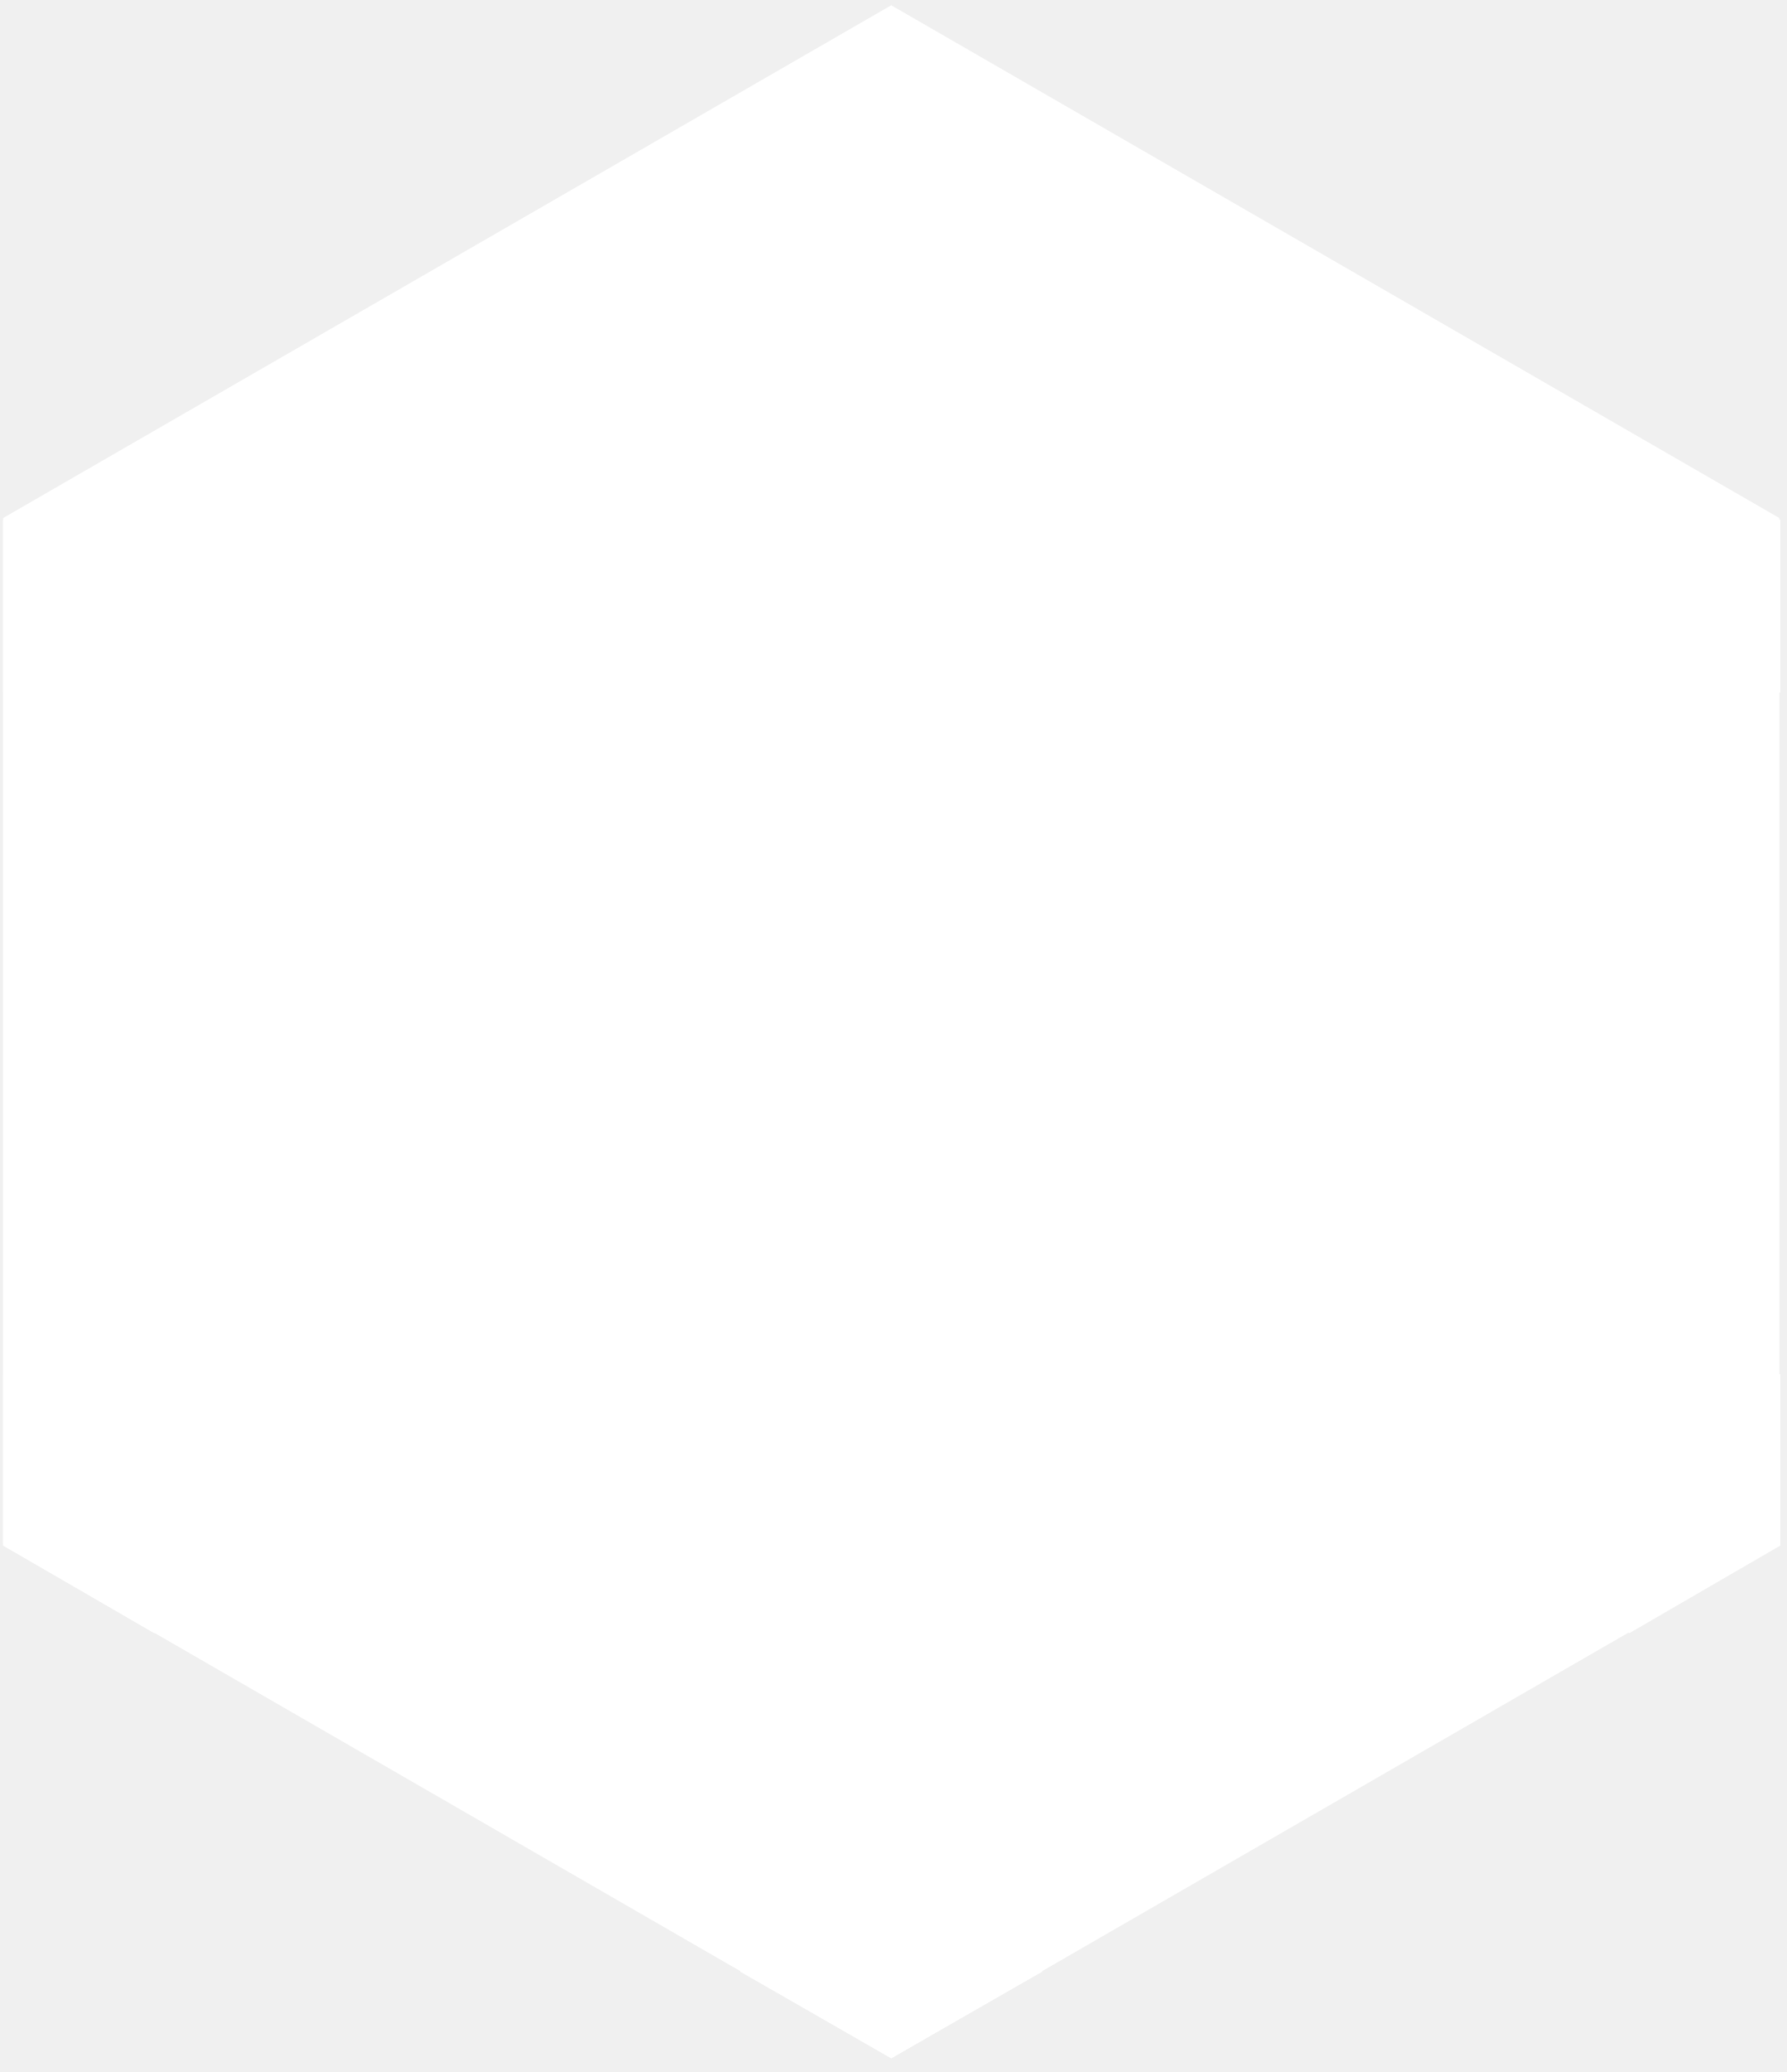
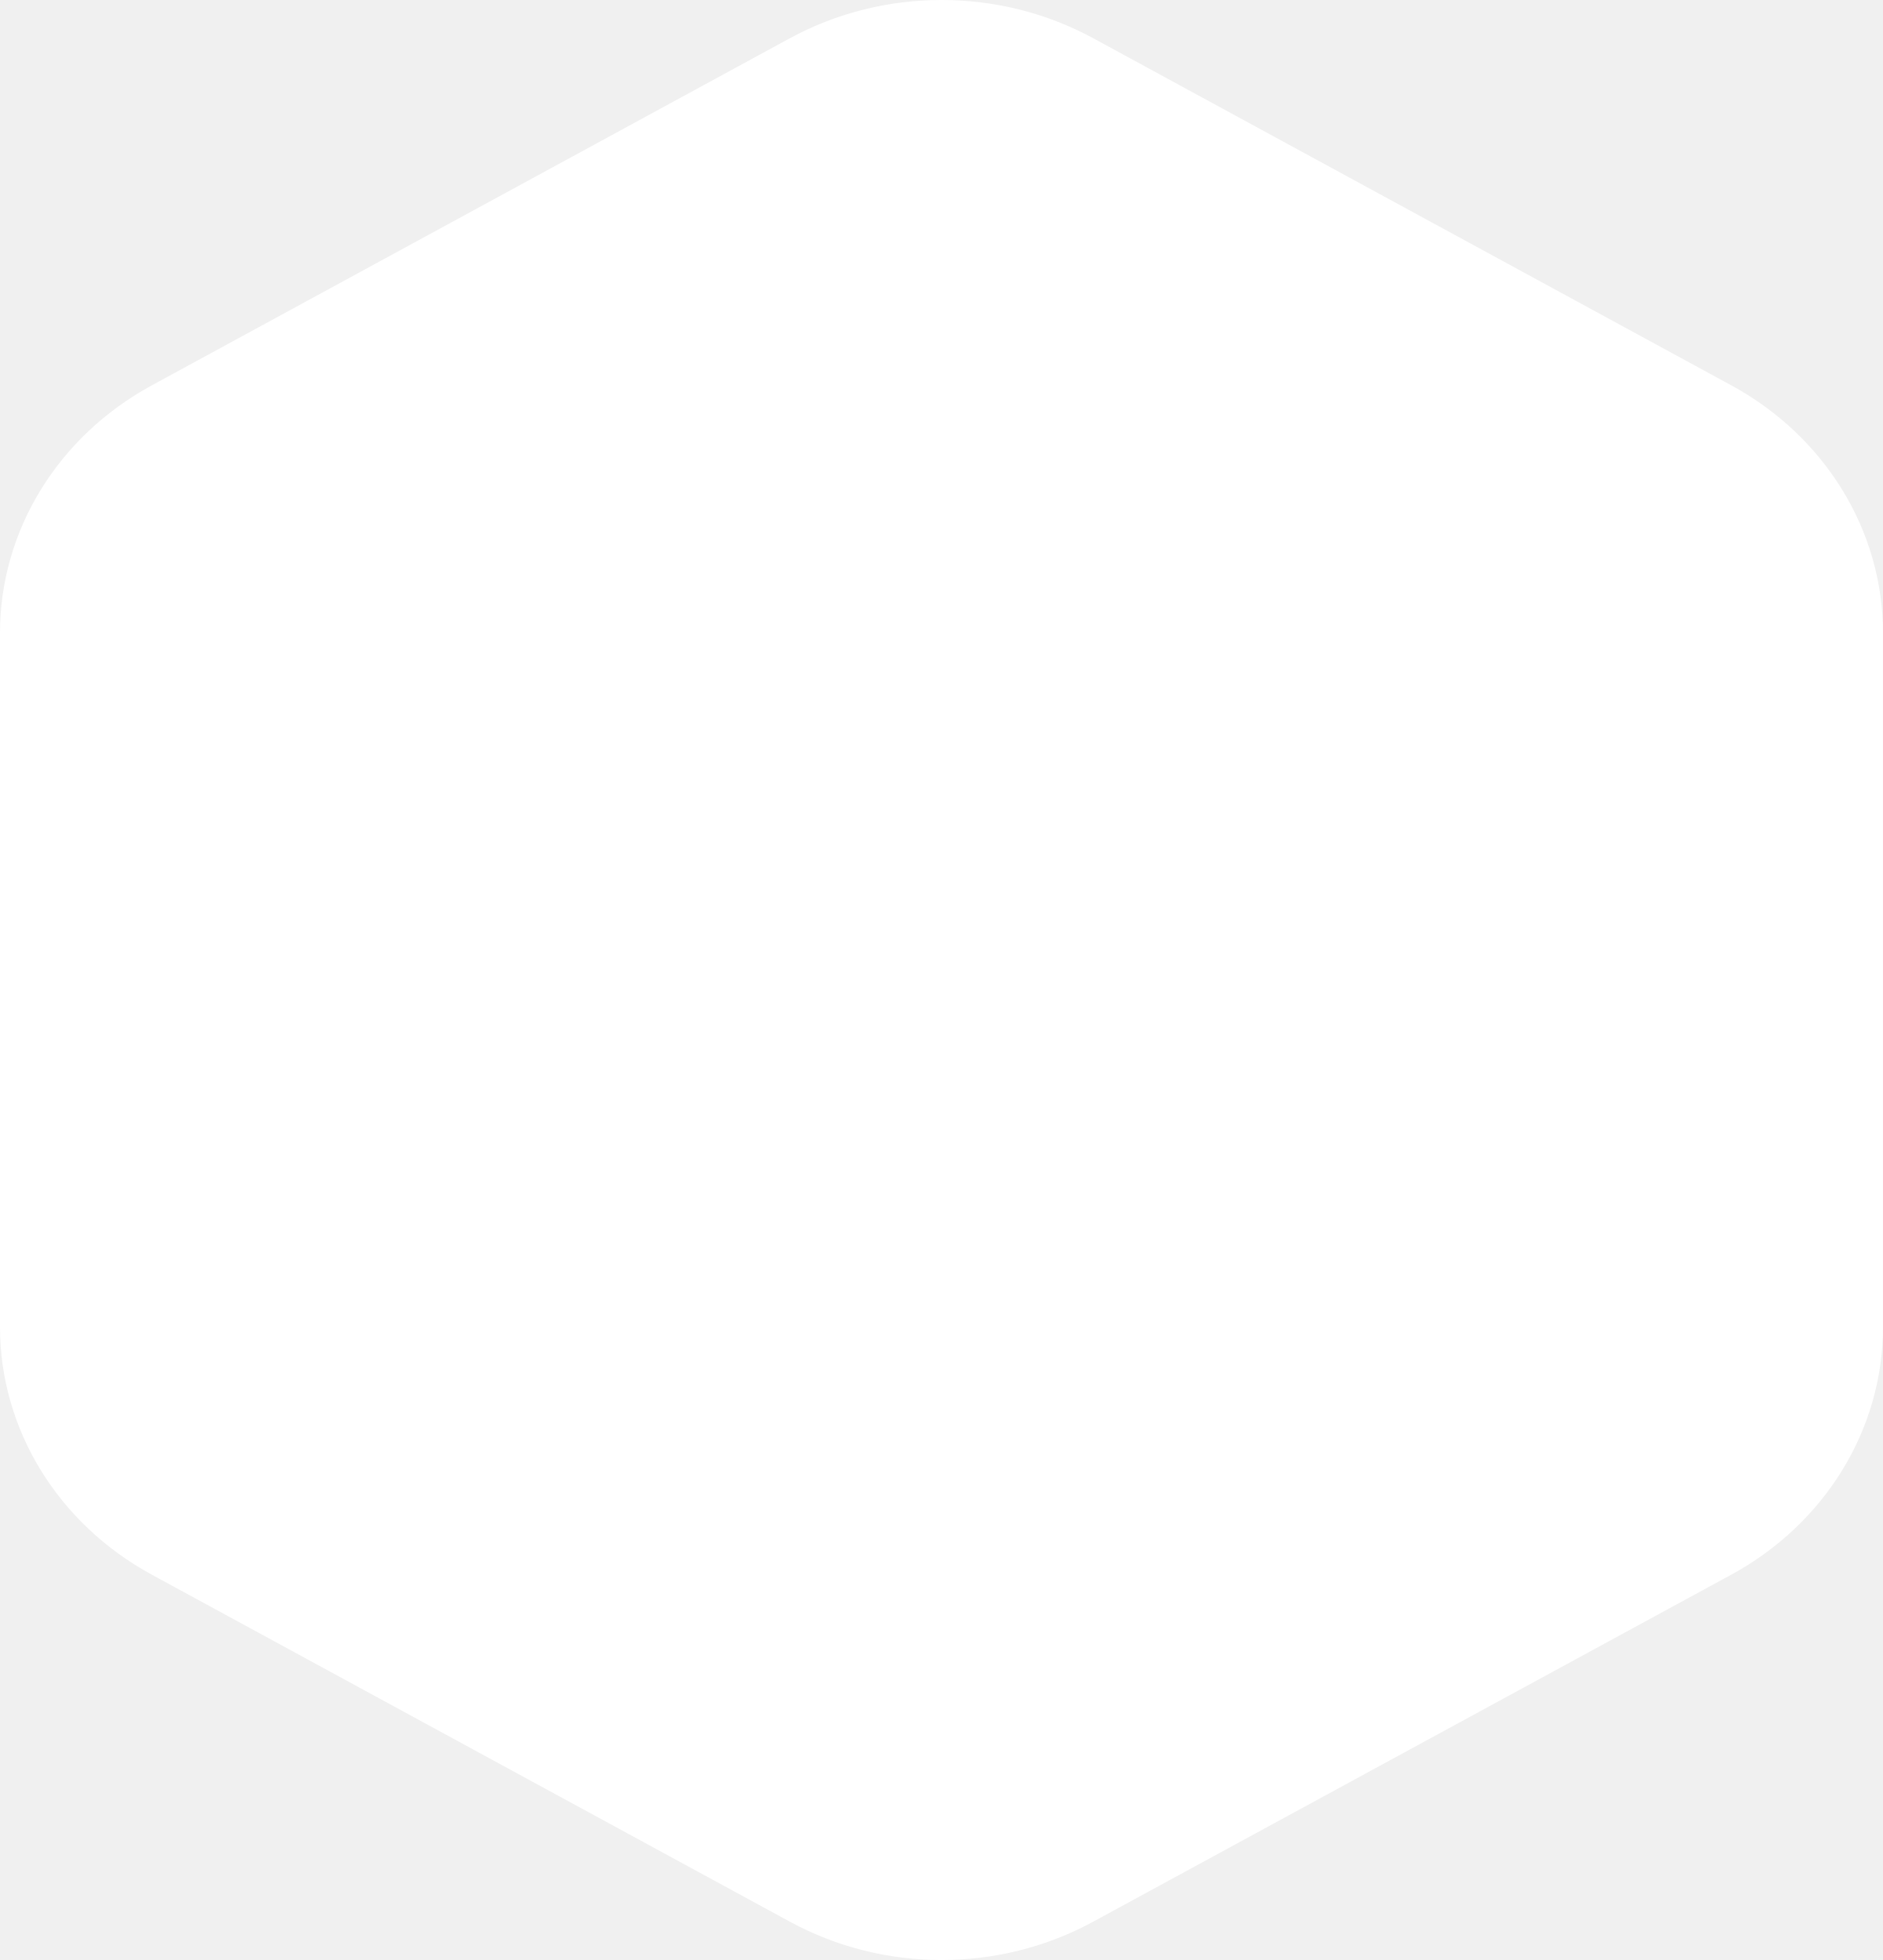
- <svg xmlns="http://www.w3.org/2000/svg" height="196" viewBox="0 0 169 196" width="169" class="s-ion-icon">
-   <g fill="none">
-     <path d="m.3 146 84 48.5 84-48.5v-97l-84-48.5-84 48.5z" fill="#fff" />
-     <path d="m75.7 12.1-61 35.2c.1 1.098.1 2.202 0 3.3l60.9 35.2c5.14-3.801 12.16-3.801 17.3 0l60.9-35.2c-.1-1.098-.1-2.202 0-3.3l-60.8-35.2c-5.14 3.801-12.16 3.801-17.3 0zm84 48.2-61 35.6c.678 6.334-2.792 12.385-8.6 15l.1 70c.986.435 1.925.971 2.8 1.6l60.9-35.2c-.678-6.334 2.792-12.385 8.6-15v-70.4c-.975-.457-1.911-.992-2.8-1.6zm-150.8.4c-.875.629-1.814 1.165-2.8 1.6v70.4c5.888 2.526 9.395 8.642 8.6 15l60.9 35.2c.875-.629 1.814-1.165 2.8-1.6v-70.4c-5.888-2.526-9.395-8.642-8.6-15z" fill="rgba(106,202,209,0)" />
-     <path d="m84.3 11 75.1 43.4v86.7l-75.1 43.4-75.1-43.4v-86.8zm0-10.3-84 48.5v97l84 48.5 84-48.5v-97z" fill="#fff" />
-     <path d="m84.9 114h-1.2c-4.167.011-8.167-1.64-11.113-4.587-2.947-2.947-4.597-6.946-4.587-11.113v-1.2c-.011-4.167 1.64-8.167 4.587-11.113s6.946-4.597 11.113-4.587h1.2c4.167-.011 8.167 1.64 11.113 4.587s4.597 6.946 4.587 11.113v1.2c.011 4.167-1.64 8.167-4.587 11.113-2.947 2.947-6.946 4.597-11.113 4.587zm0 64.5h-1.2c-5.68-.017-10.923 3.045-13.7 8l14.3 8.2 14.3-8.2c-2.777-4.955-8.02-8.017-13.7-8zm83.5-48.5h-.6c-4.167-.011-8.167 1.64-11.113 4.587-2.947 2.947-4.597 6.946-4.587 11.113v1.2c-.014 2.665.676 5.287 2 7.6l14.3-8.3zm-14.3-89c-1.313 2.318-2.002 4.936-2 7.6v1.2c-.011 4.167 1.64 8.167 4.587 11.113 2.947 2.947 6.946 4.597 11.113 4.587h.6v-16.3zm-69.8-40.3-14.3 8.2c2.763 4.981 8.004 8.08 13.7 8.1h1.2c5.68.017 10.923-3.045 13.7-8zm-69.7 40.2-14.3 8.3v16.3h.6c4.167.011 8.167-1.64 11.113-4.587 2.947-2.947 4.597-6.946 4.587-11.113v-1.2c-.034-2.691-.72-5.333-2-7.7zm-13.7 89.1h-.6v16.2l14.3 8.3c1.313-2.318 2.002-4.936 2-7.6v-1.2c.011-4.167-1.64-8.167-4.587-11.113-2.947-2.947-6.946-4.597-11.113-4.587z" fill="#fff" />
-   </g>
+ <svg xmlns="http://www.w3.org/2000/svg" width="49" height="51">
+   <path fill="#fff" d="M3.947 10.029L20.555.995c2.443-1.327 5.45-1.327 7.894 0l16.608 9.034C47.497 11.358 49 13.81 49 16.467V34.534c0 2.654-1.503 5.108-3.944 6.438l-16.608 9.031c-2.443 1.33-5.45 1.33-7.894 0L3.947 40.972C1.504 39.642 0 37.188 0 34.534V16.467c0-2.656 1.503-5.108 3.947-6.438z" class="app-icon" fill-rule="evenodd" />
</svg>
